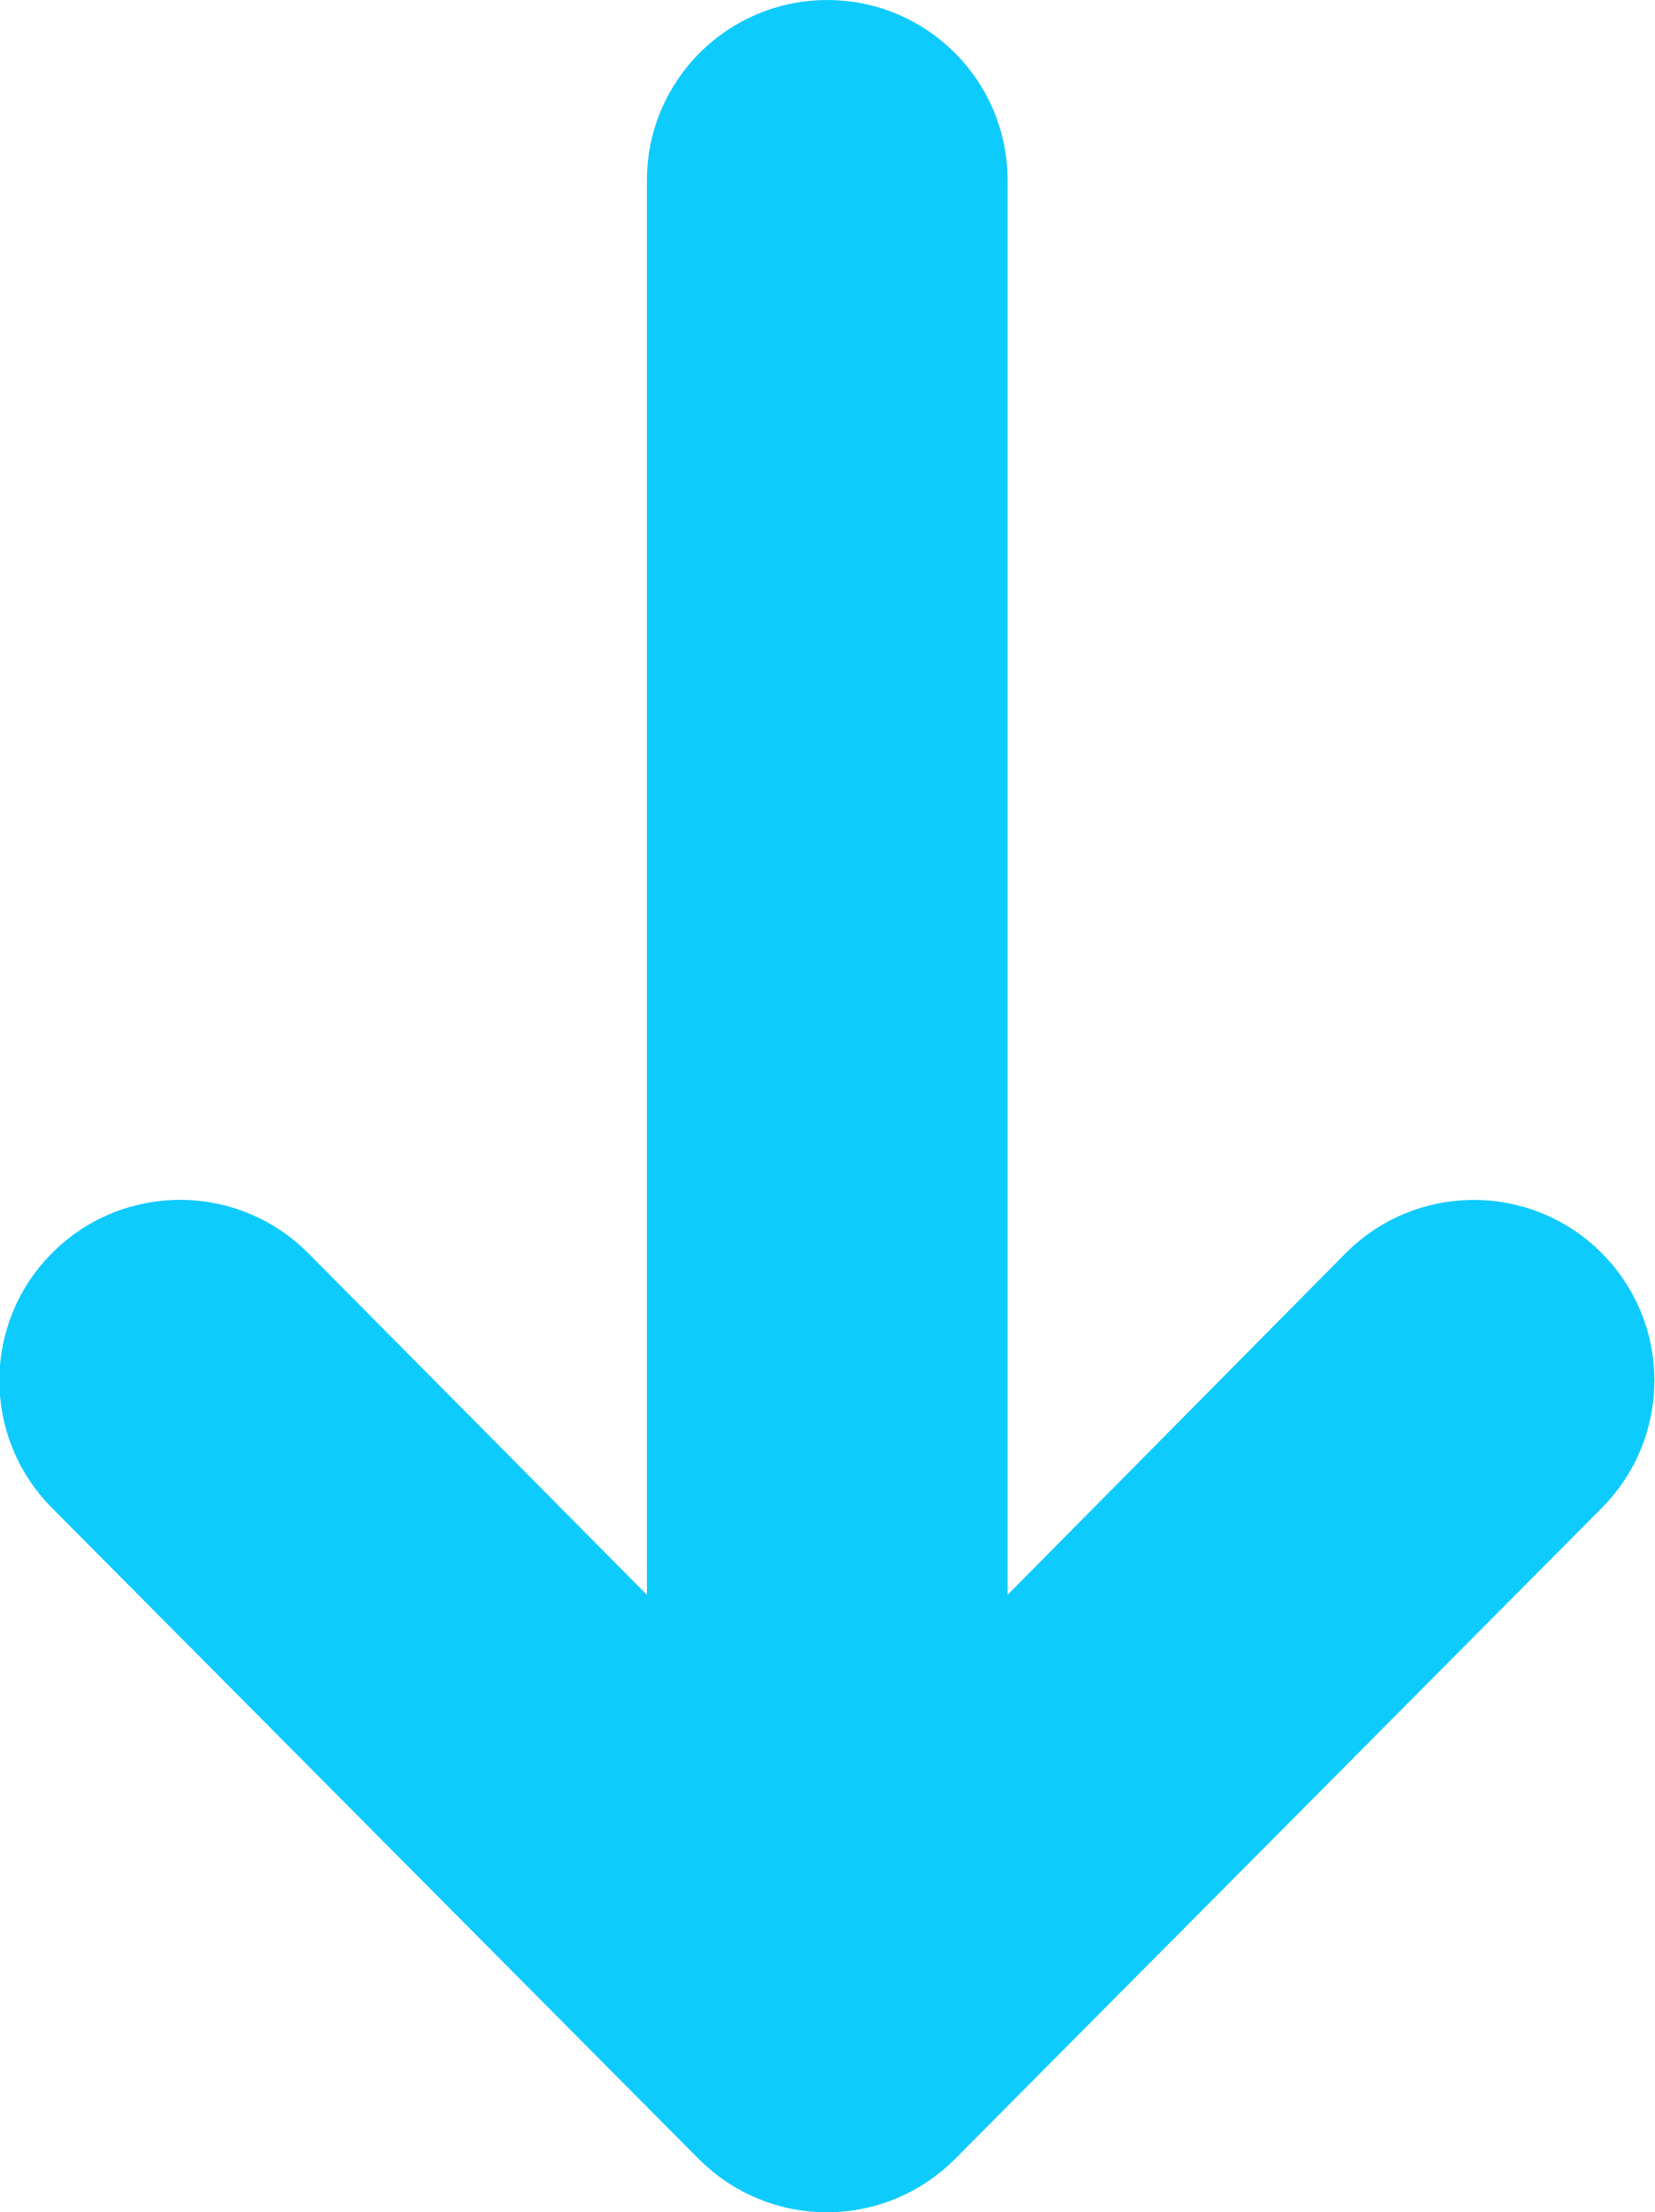
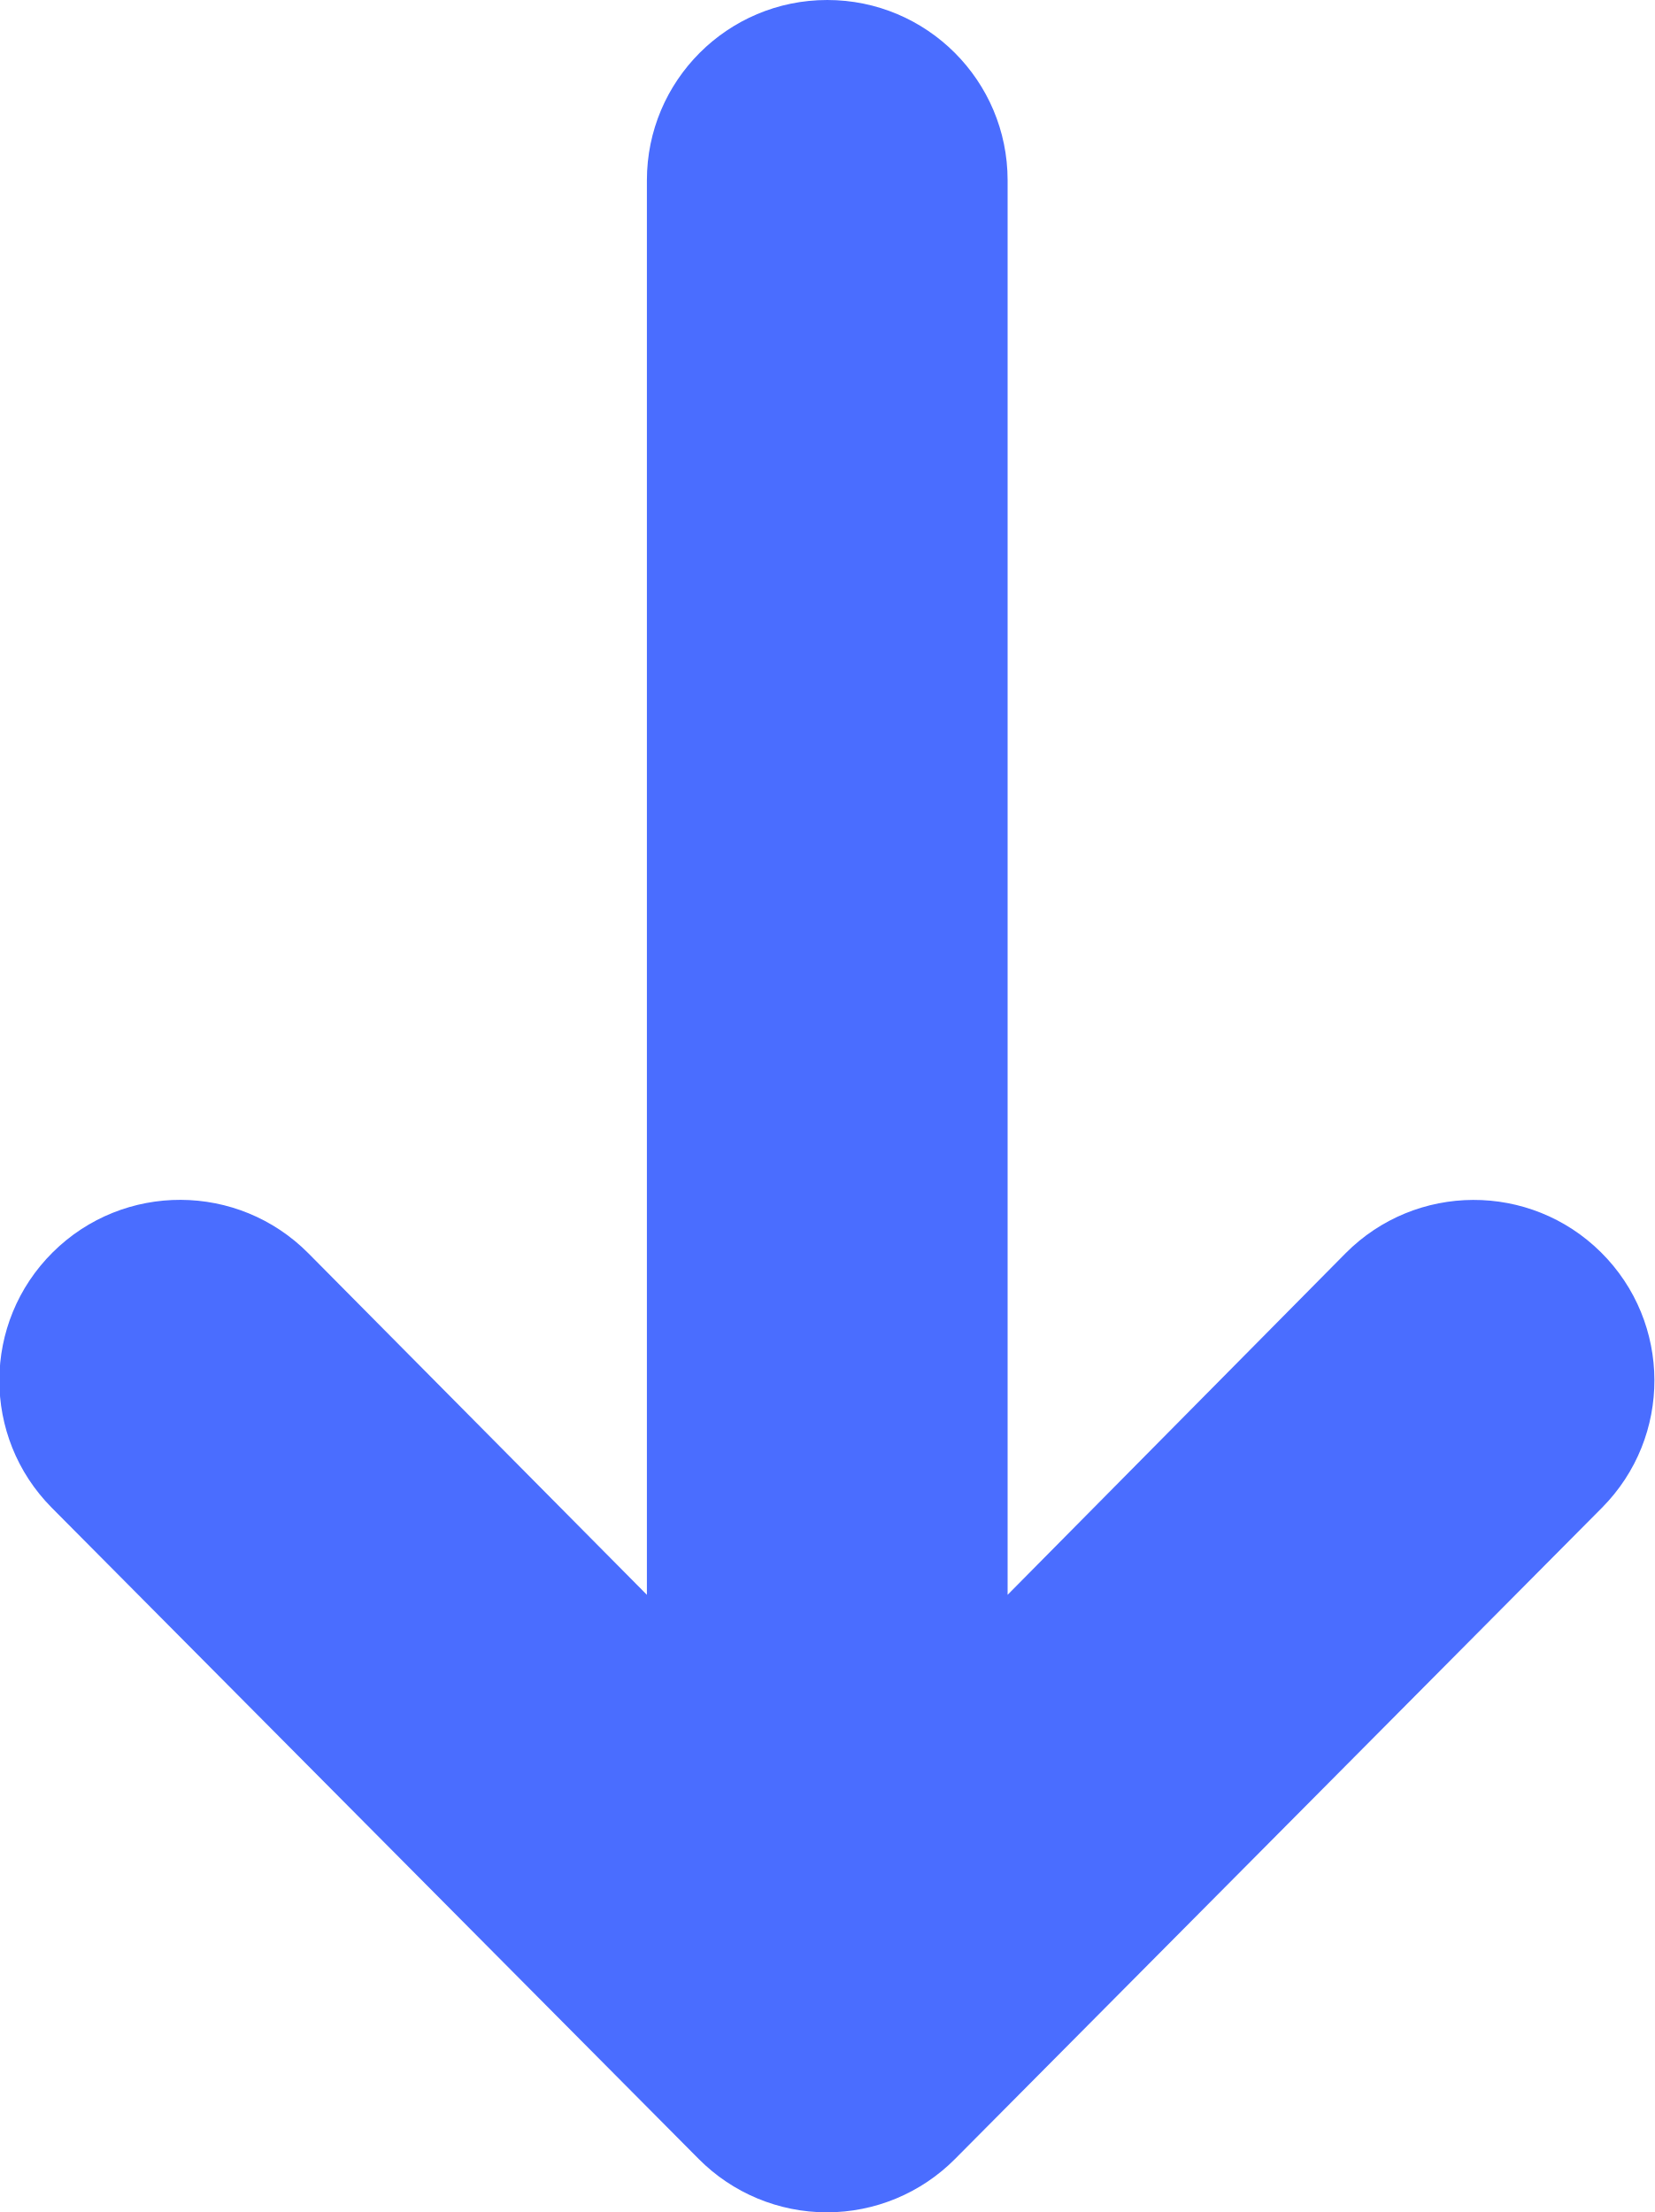
<svg xmlns="http://www.w3.org/2000/svg" width="8.568" height="11.458" viewBox="0 0 8.568 11.458">
  <defs>
-     <style>.a{fill:#0ecbfd;}</style>
+     <style>.a{fill:#4A6DFF;}</style>
  </defs>
  <g transform="translate(-17.178 -138.822)">
    <g transform="translate(3.178 137.822)">
      <path class="a" d="M12.184,3.623h0L8.81.272A.934.934,0,0,0,7.492,1.6L9.261,3.35H1.934a.934.934,0,1,0,0,1.868H9.261L7.492,6.971A.934.934,0,0,0,8.81,8.3l3.373-3.35h0A.935.935,0,0,0,12.184,3.623Z" transform="translate(22.568 0) rotate(90)" />
    </g>
  </g>
</svg>
